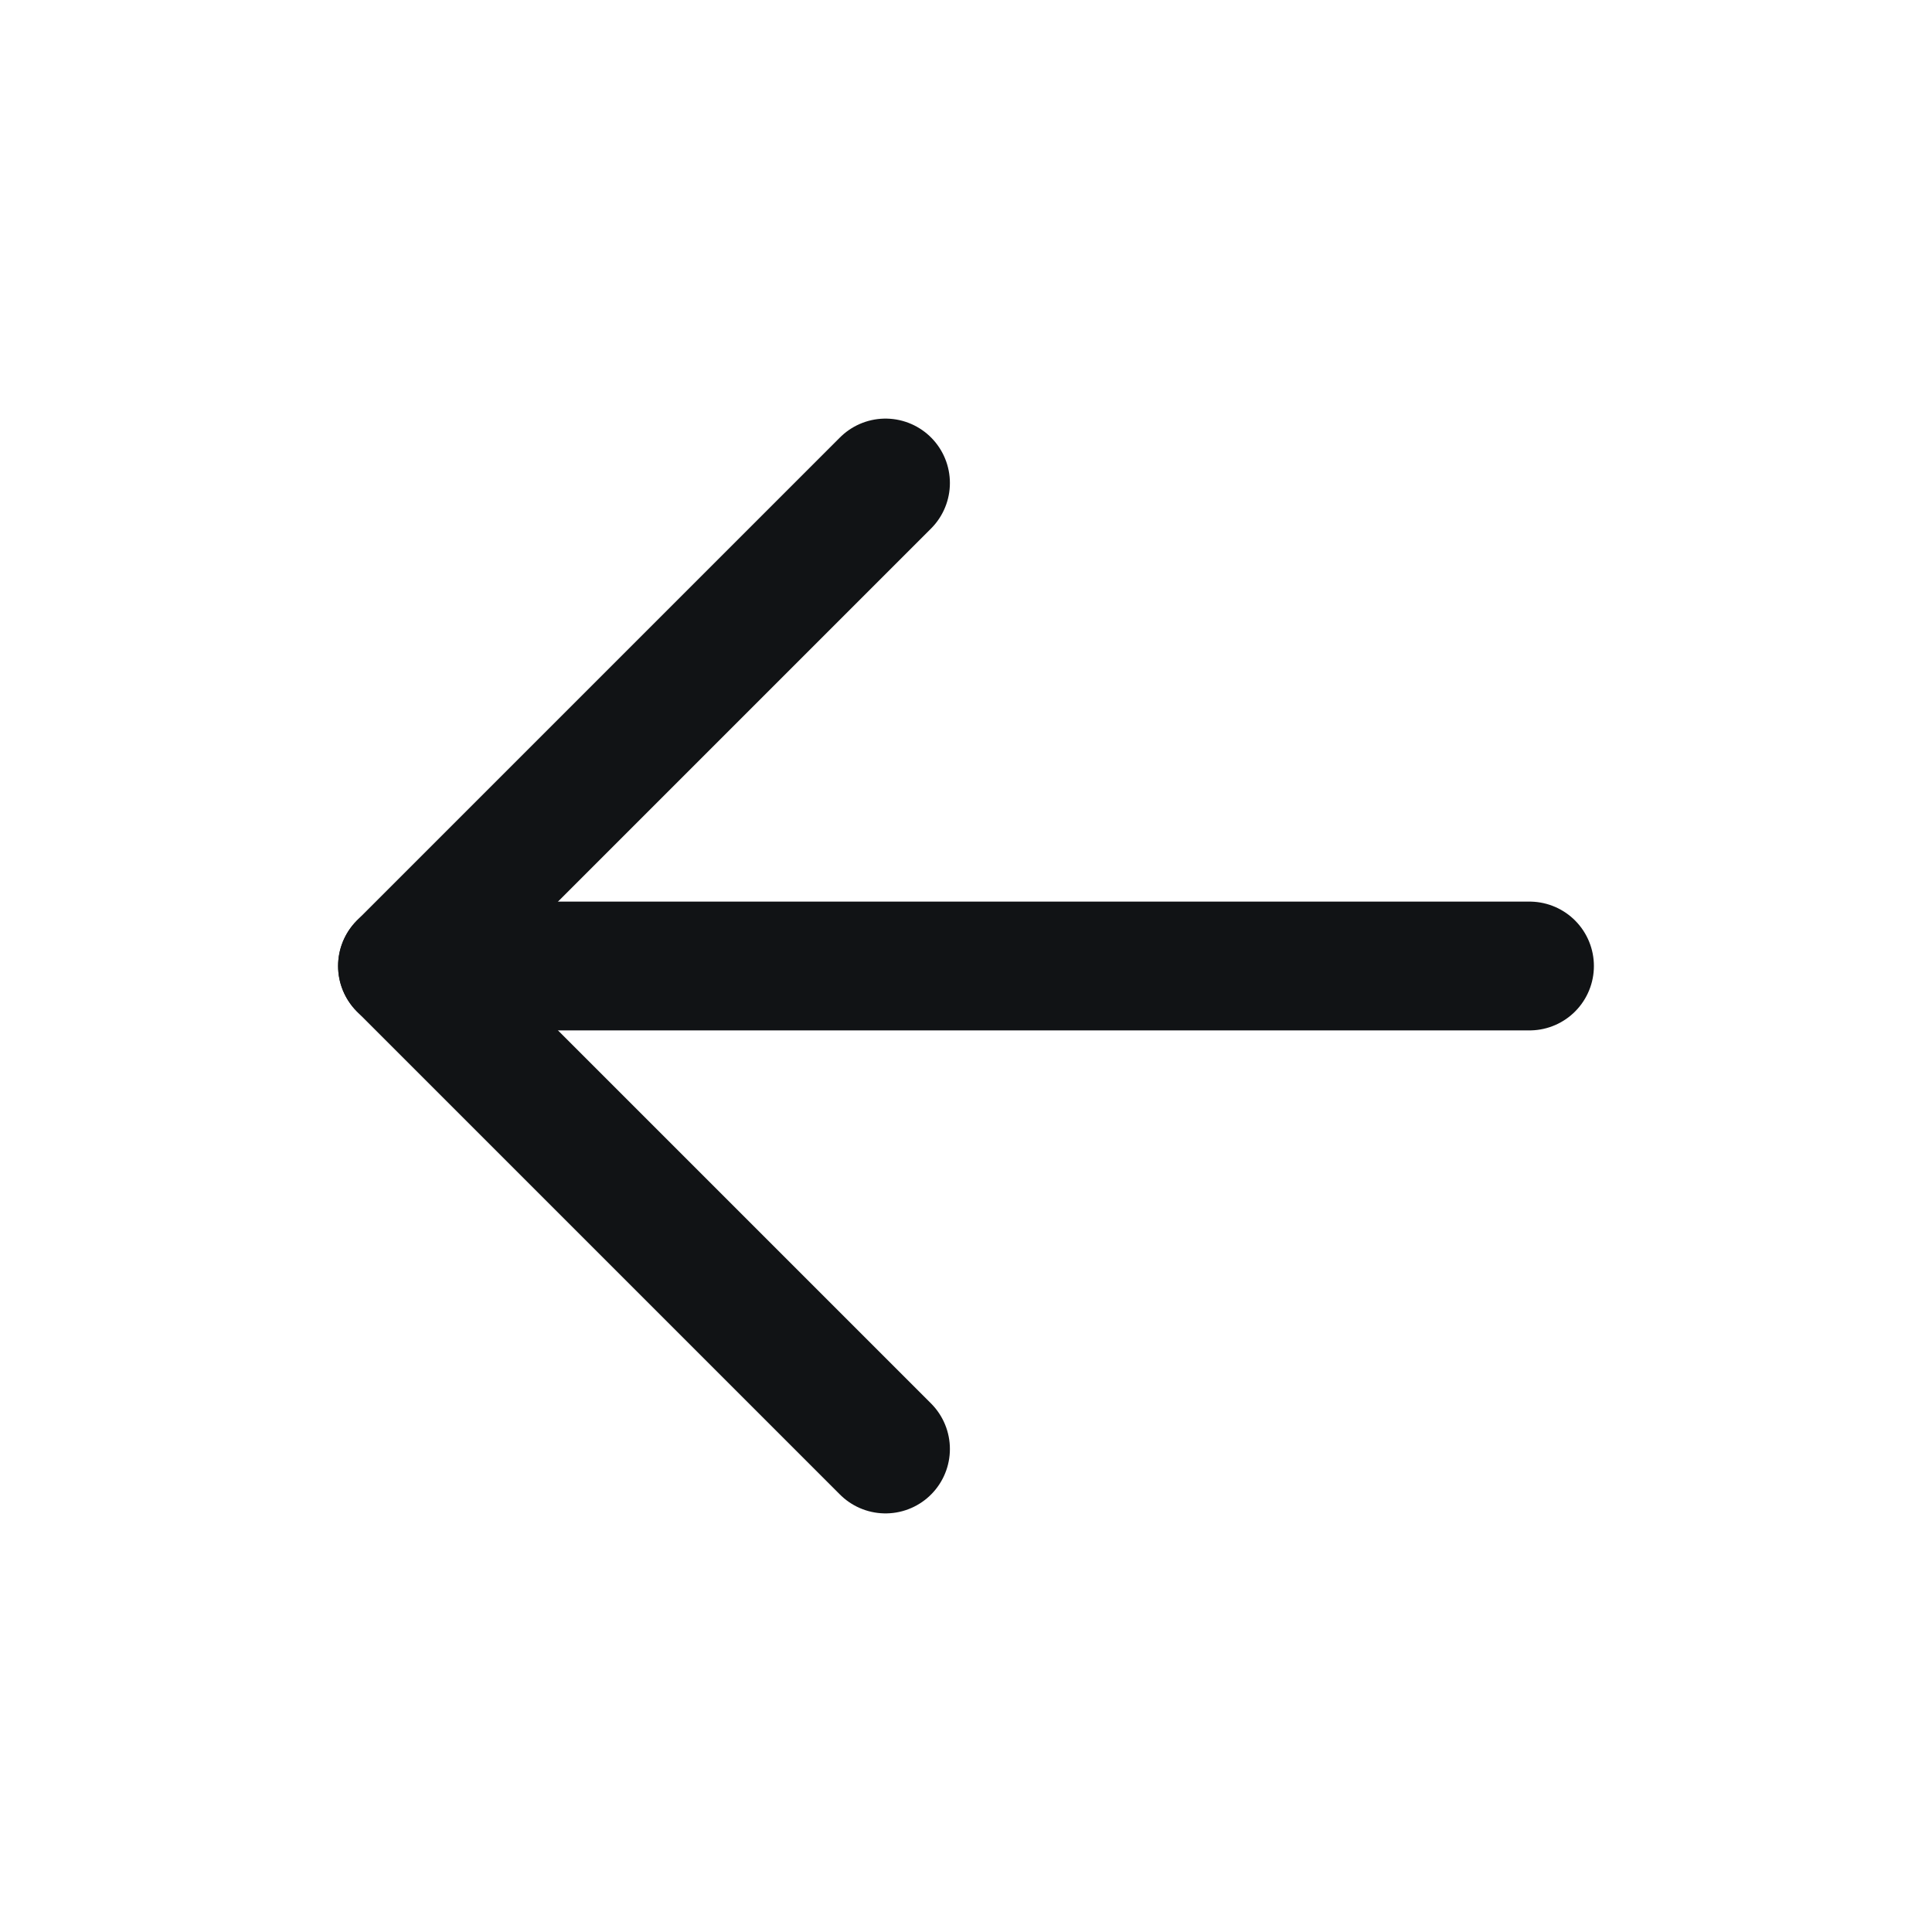
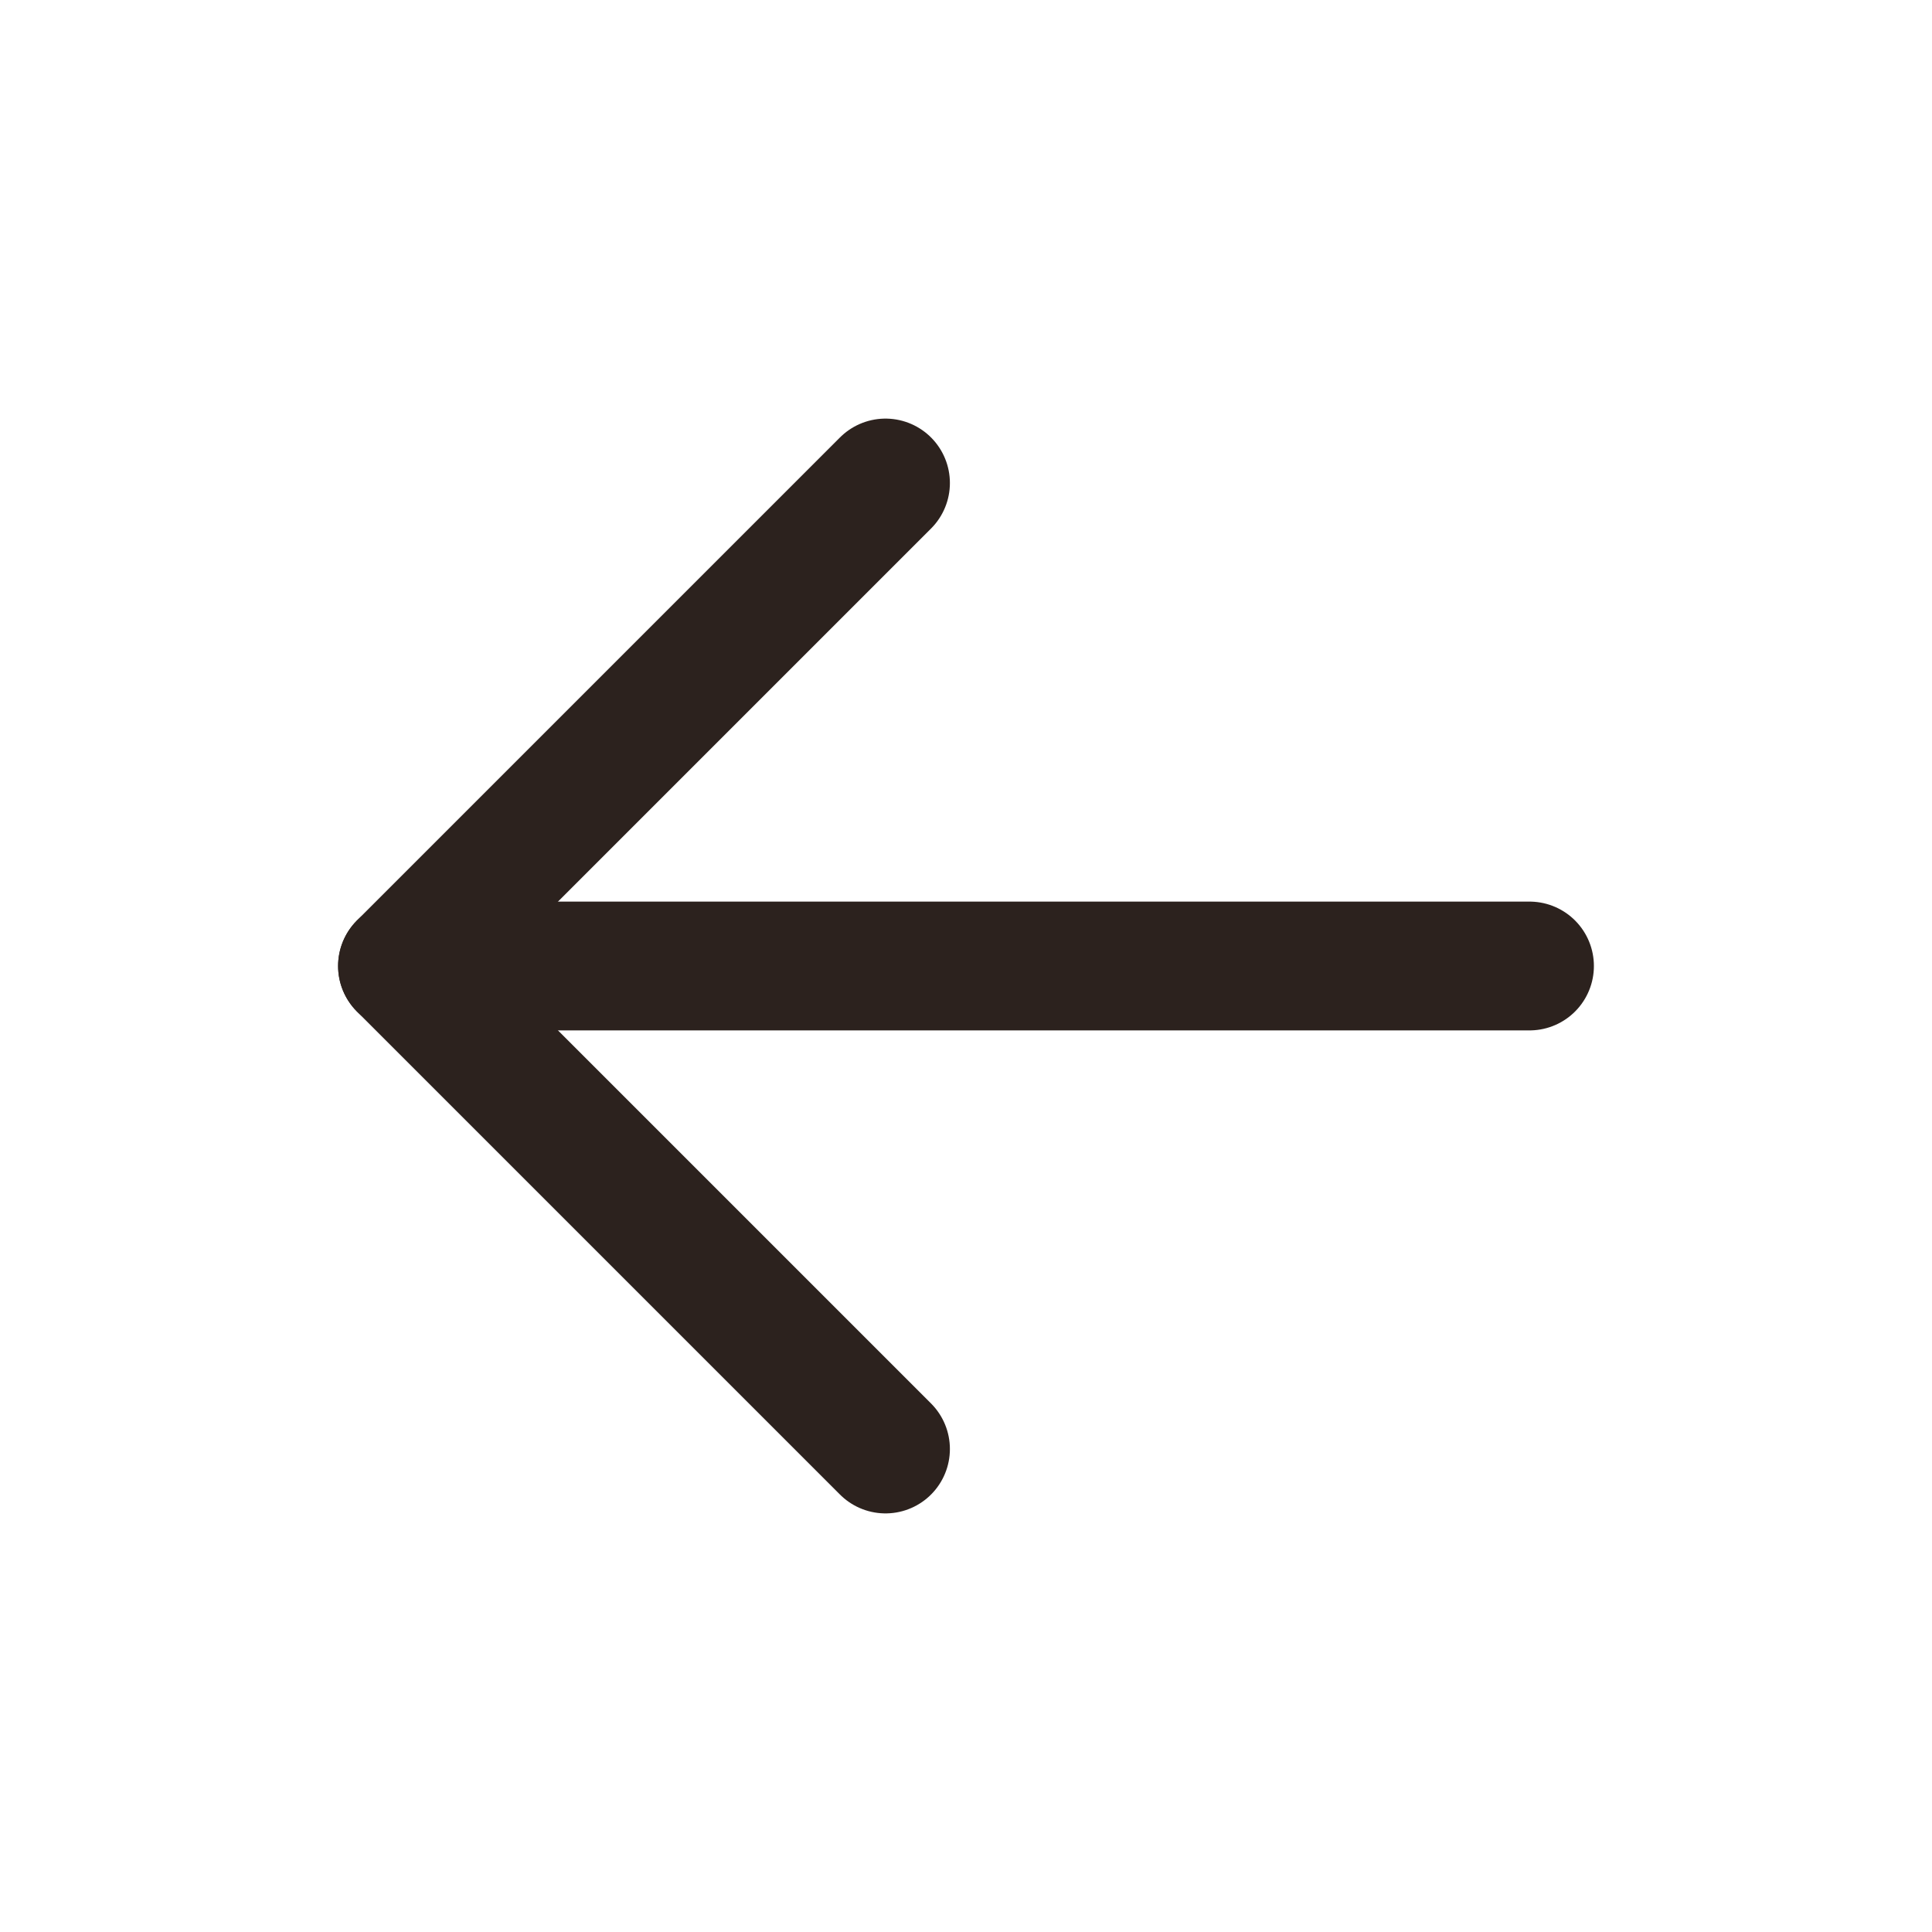
- <svg xmlns="http://www.w3.org/2000/svg" viewBox="0 0 24 24" width="24" height="24" fill="none" stroke="#111315" stroke-width="1.6" stroke-linecap="round" stroke-linejoin="round">
+ <svg xmlns="http://www.w3.org/2000/svg" viewBox="0 0 24 24" width="24" height="24" fill="none" stroke="#2C221E" stroke-width="1.6" stroke-linecap="round" stroke-linejoin="round">
  <path d="M19 12H5" />
  <path d="M11 6l-6 6 6 6" />
</svg>
